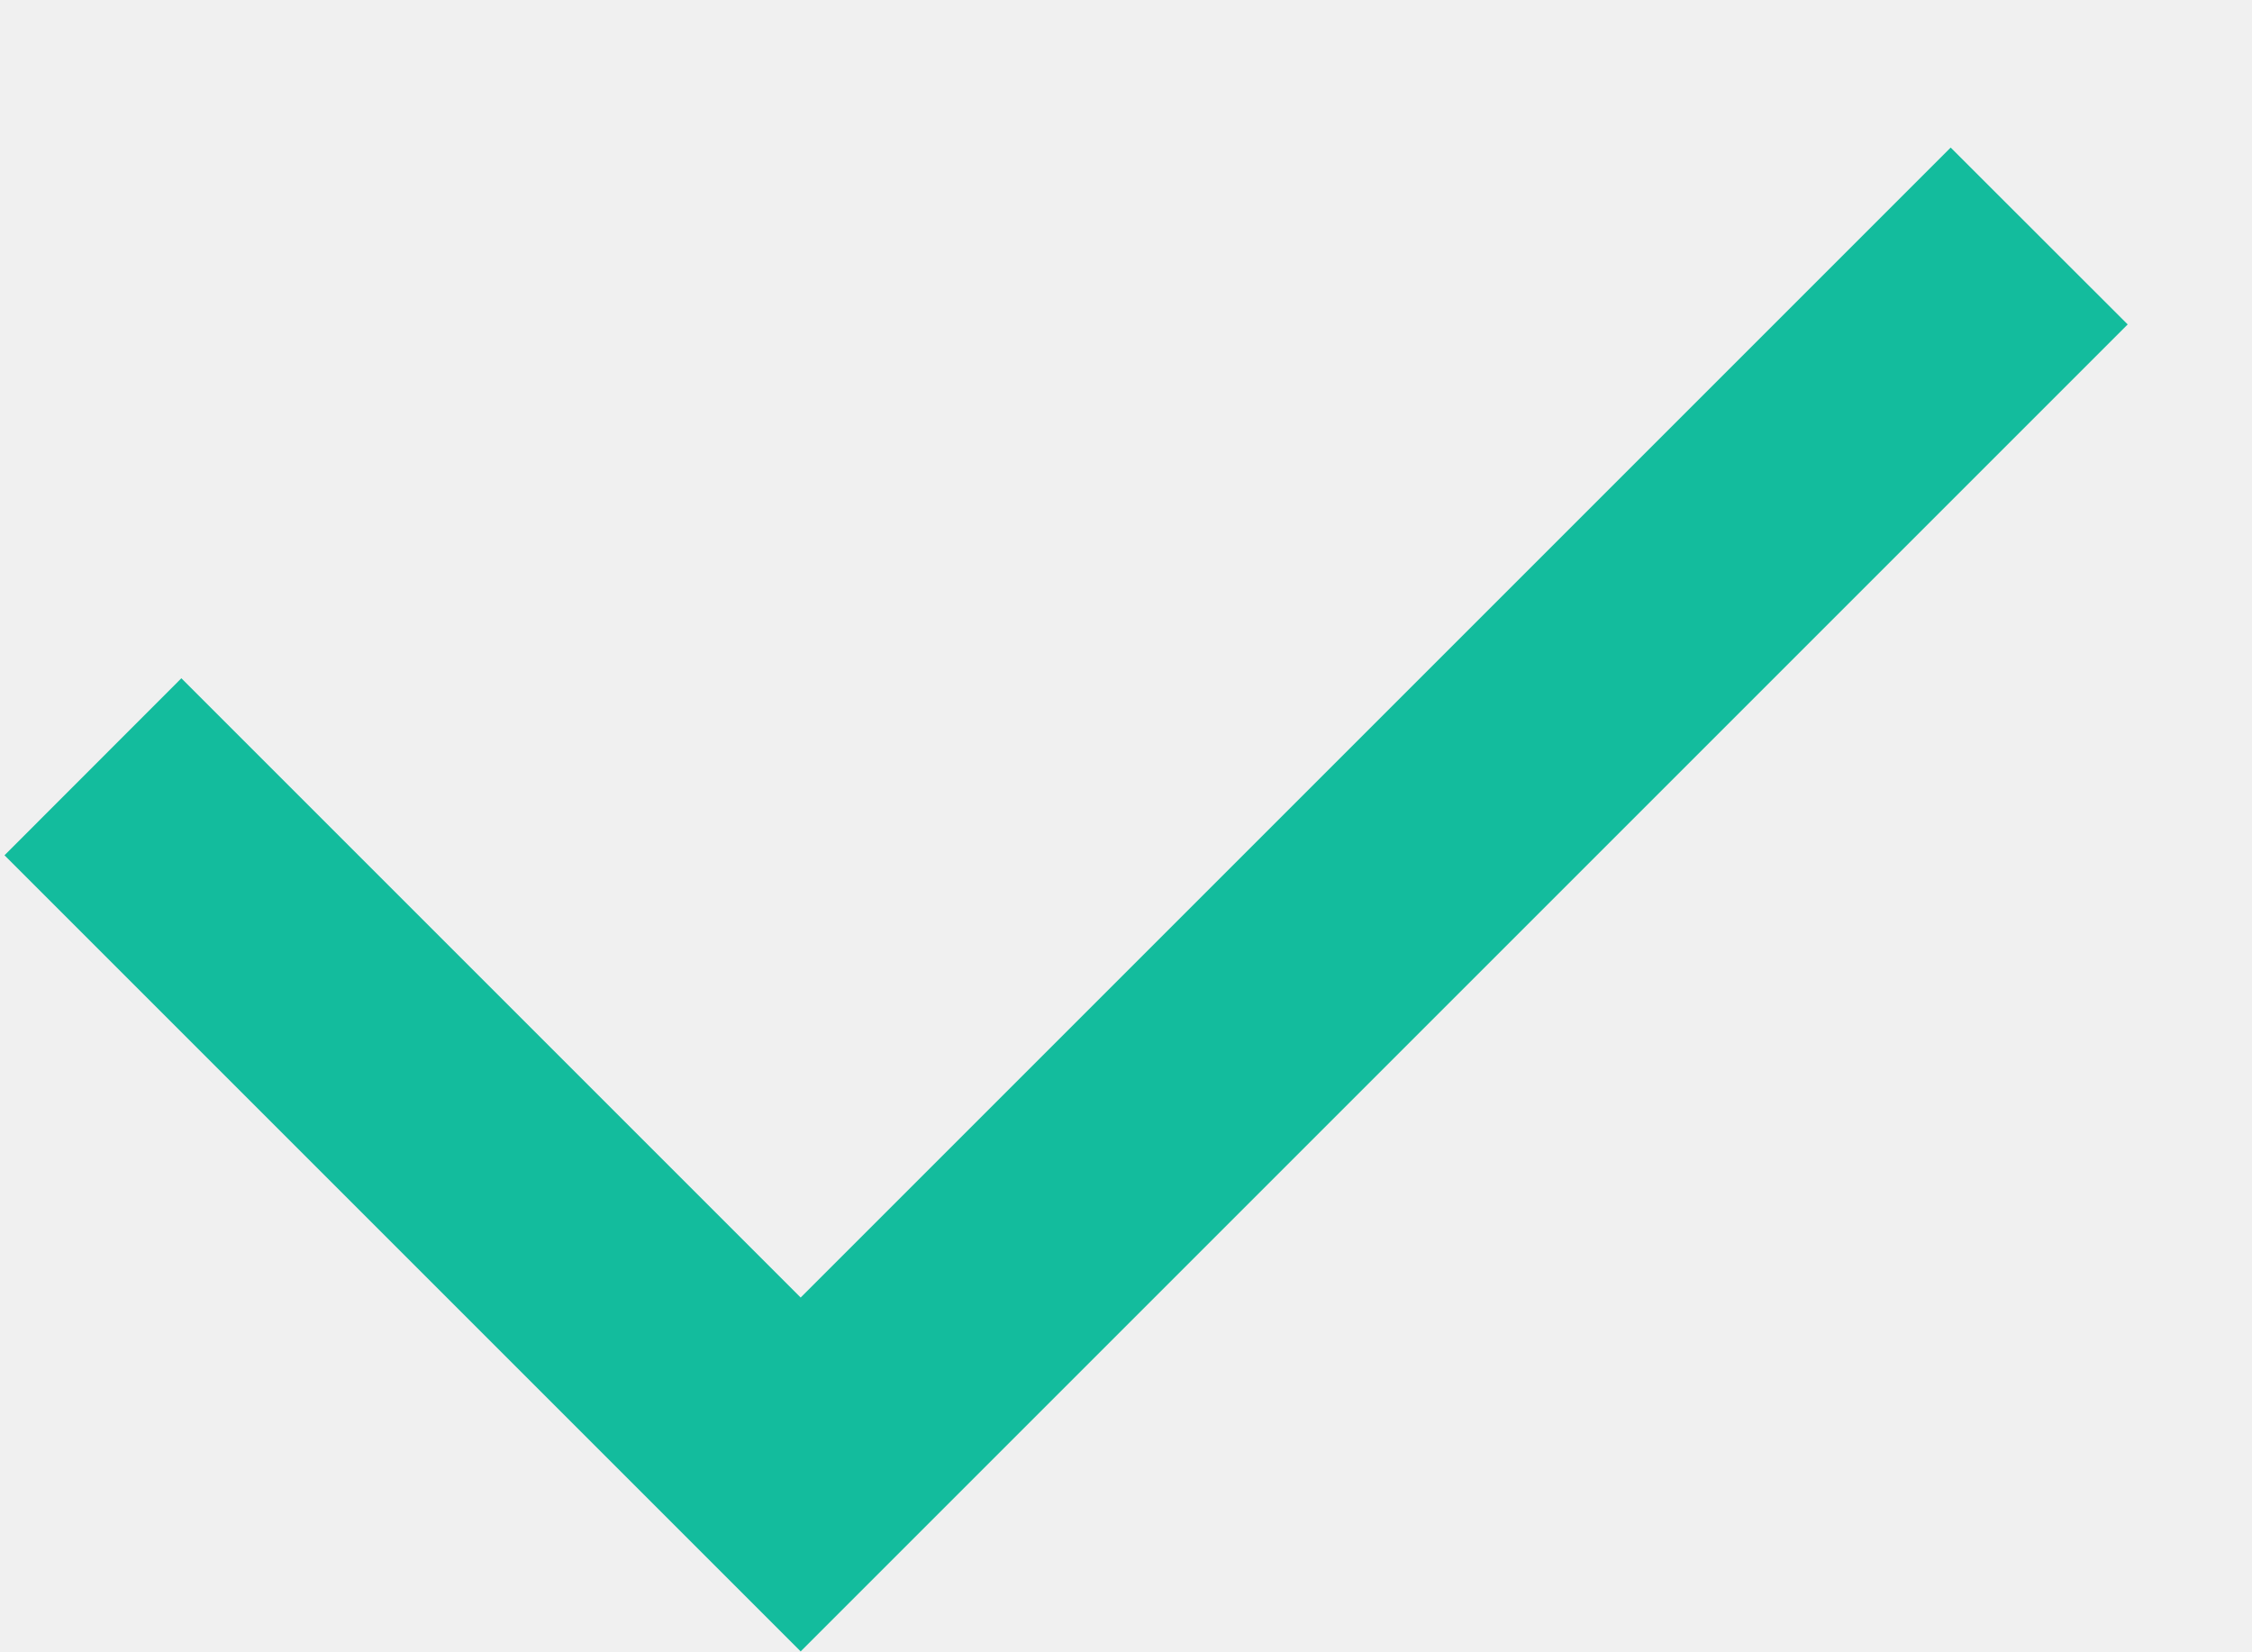
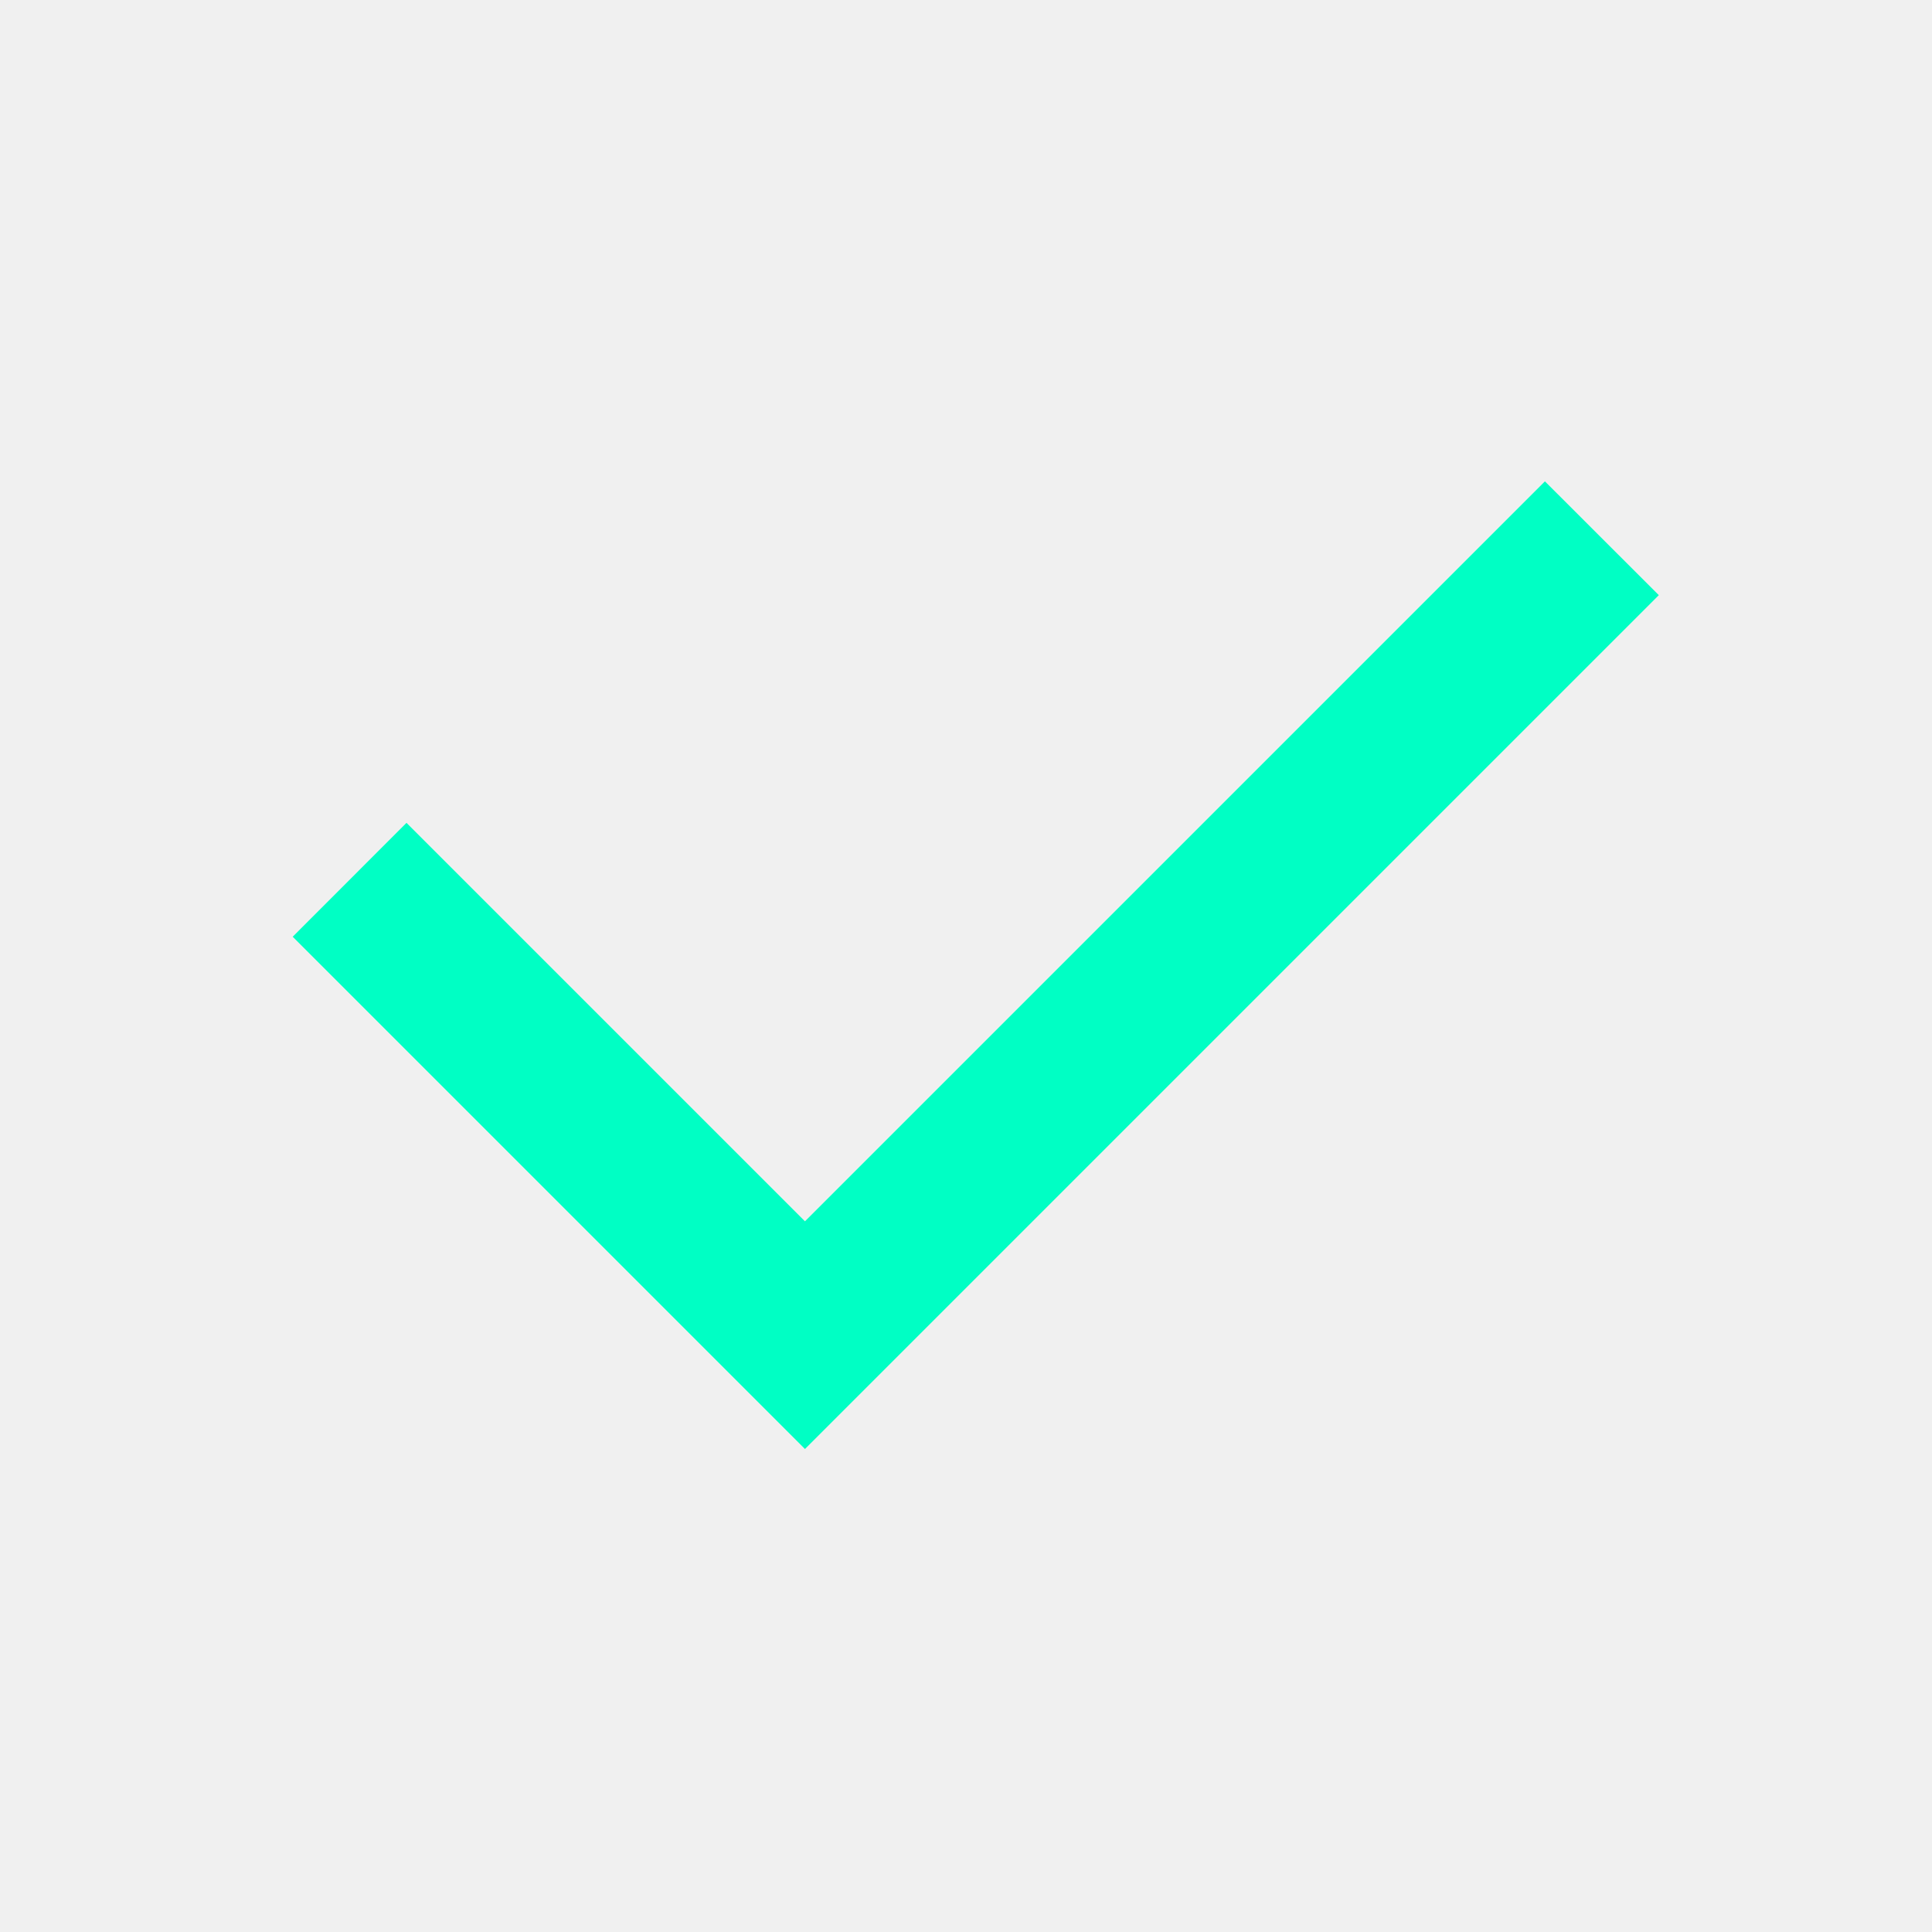
- <svg xmlns="http://www.w3.org/2000/svg" width="15" height="11" viewBox="0 0 15 11" fill="none">
-   <path d="M5.333 8.643L12.993 0.983L14.172 2.161L5.333 11L0.03 5.697L1.208 4.518L5.333 8.643Z" fill="#13BC9D" />
+ <svg xmlns="http://www.w3.org/2000/svg" width="20" height="20" viewBox="0 0 20 20" fill="none">
+   <g clip-path="url(#clip0_546_7705)">
+     <path d="M8.333 12.643L15.993 4.983L17.172 6.161L8.333 15L3.03 9.697L4.208 8.518L8.333 12.643Z" fill="#00FFC4" />
+   </g>
+   <defs>
+     <clipPath id="clip0_546_7705">
+       <rect width="20" height="20" fill="white" />
+     </clipPath>
+   </defs>
</svg>
